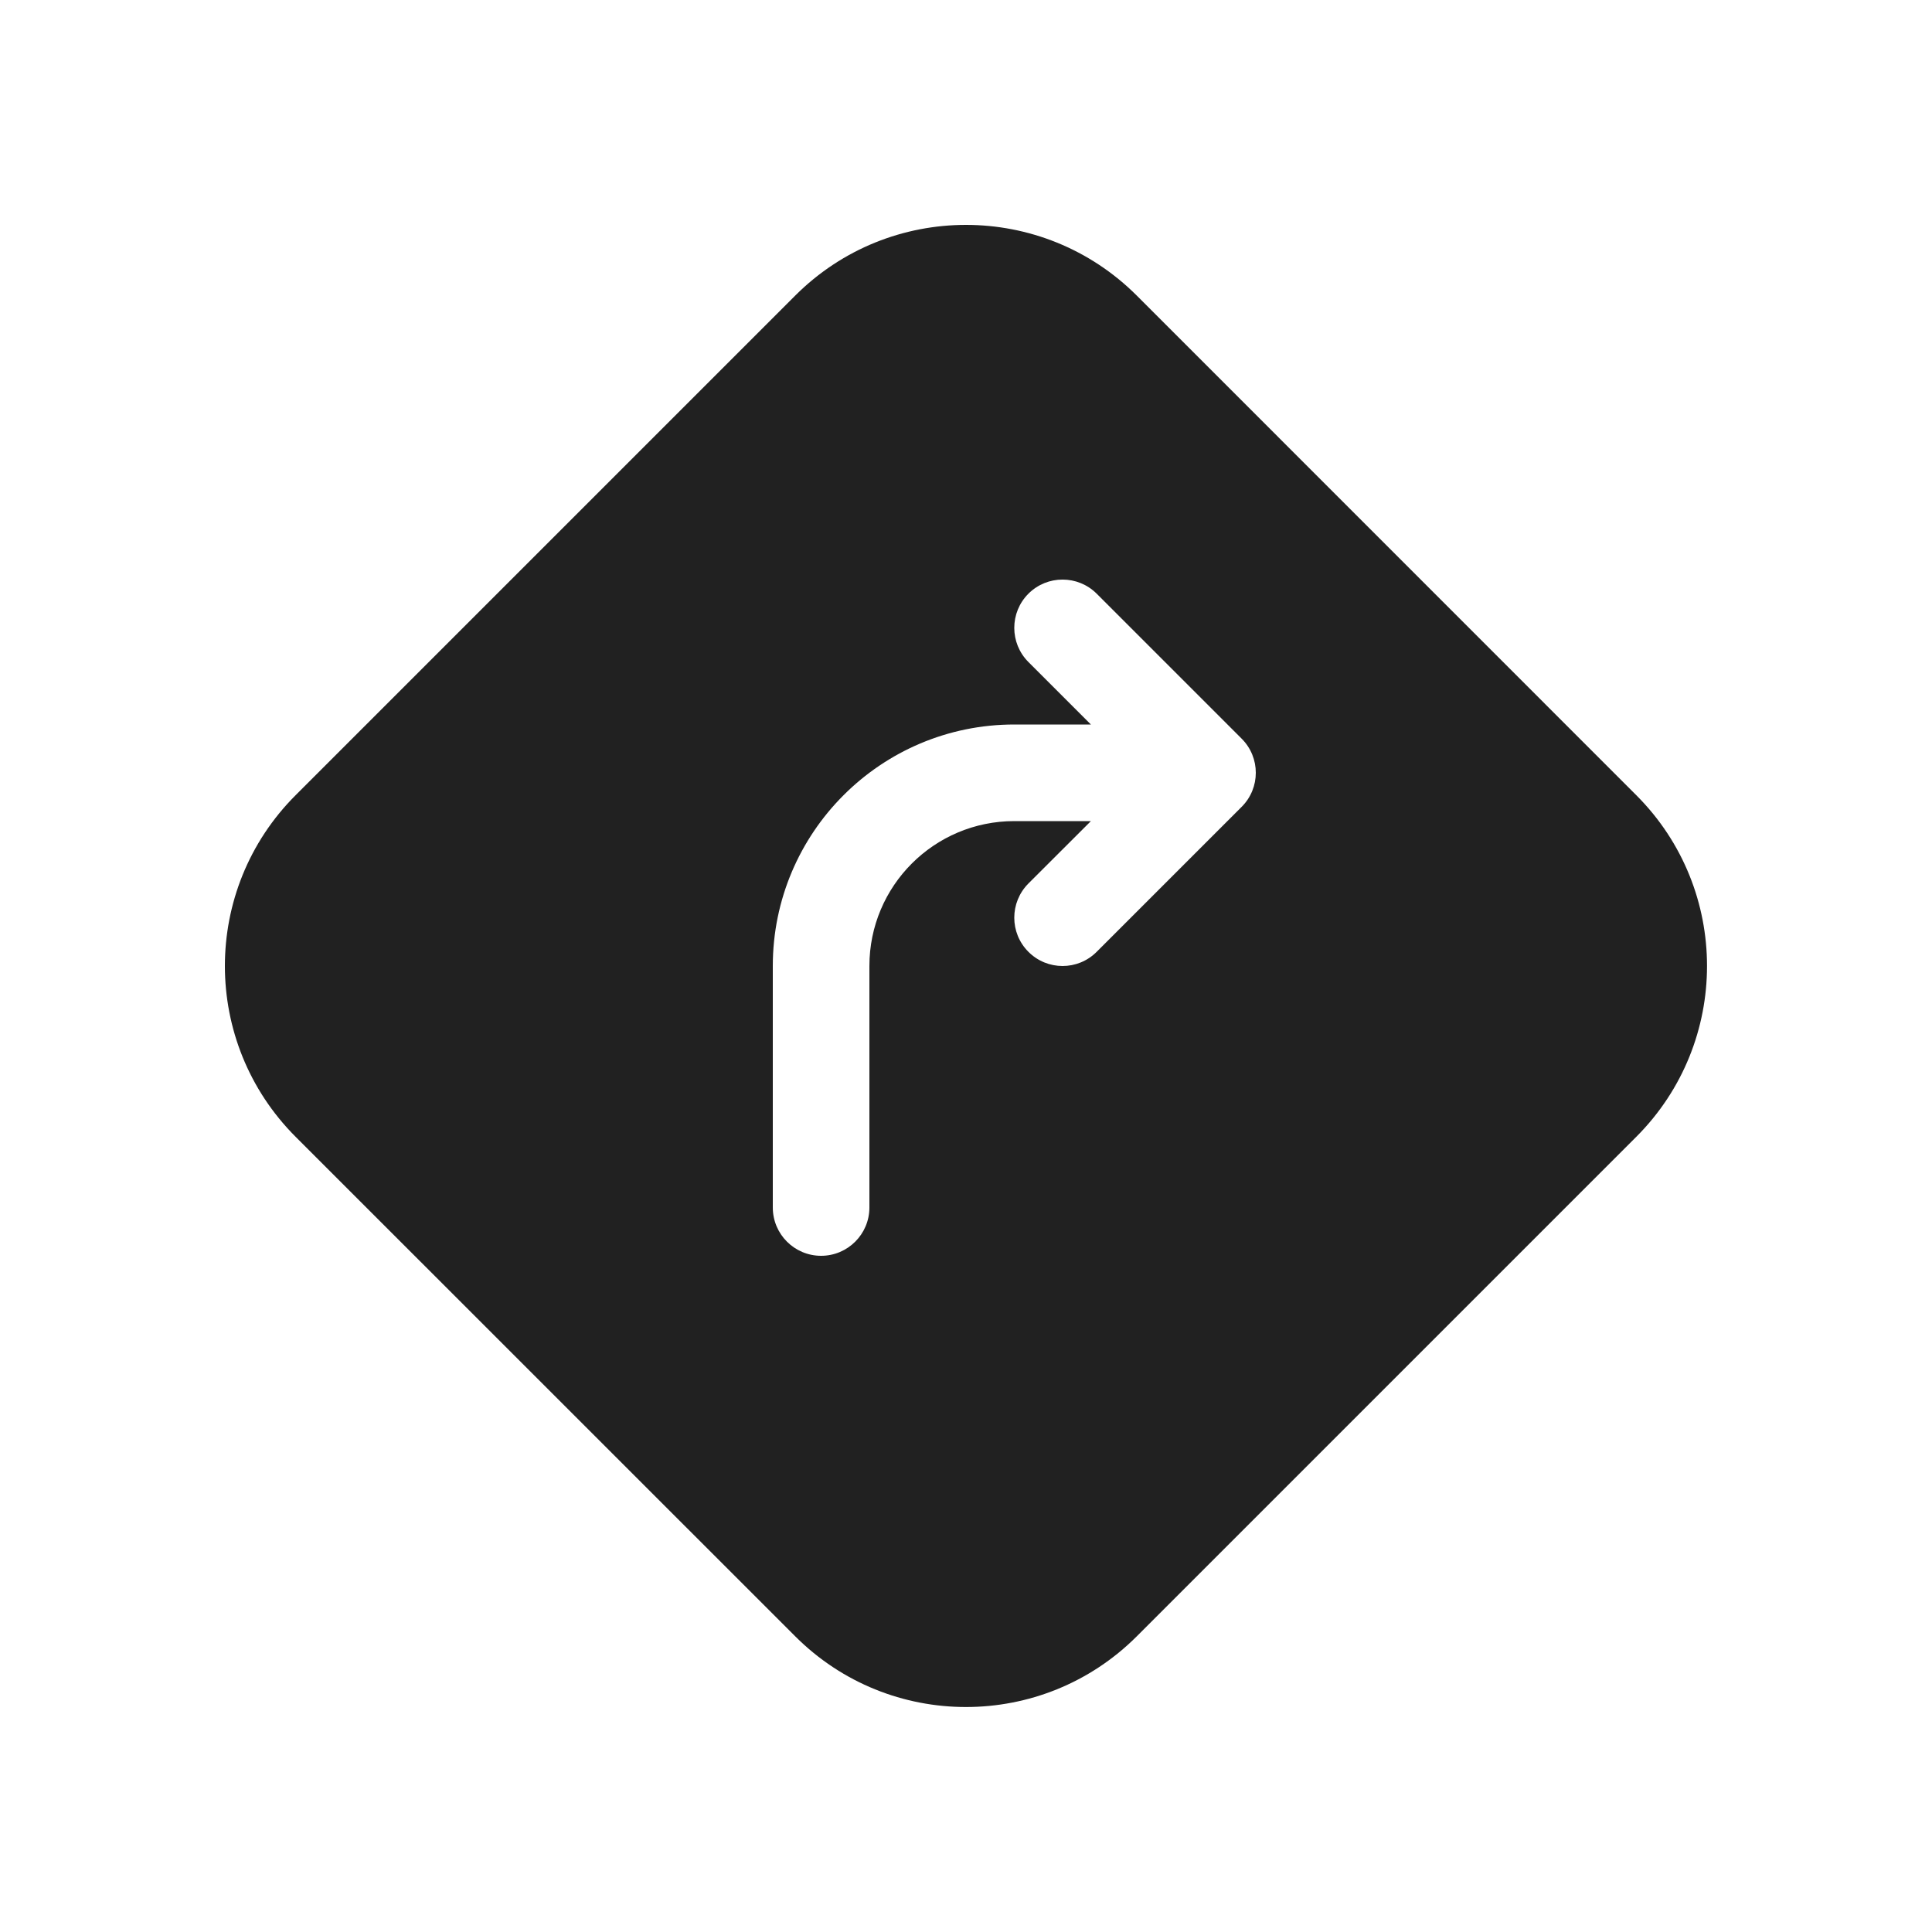
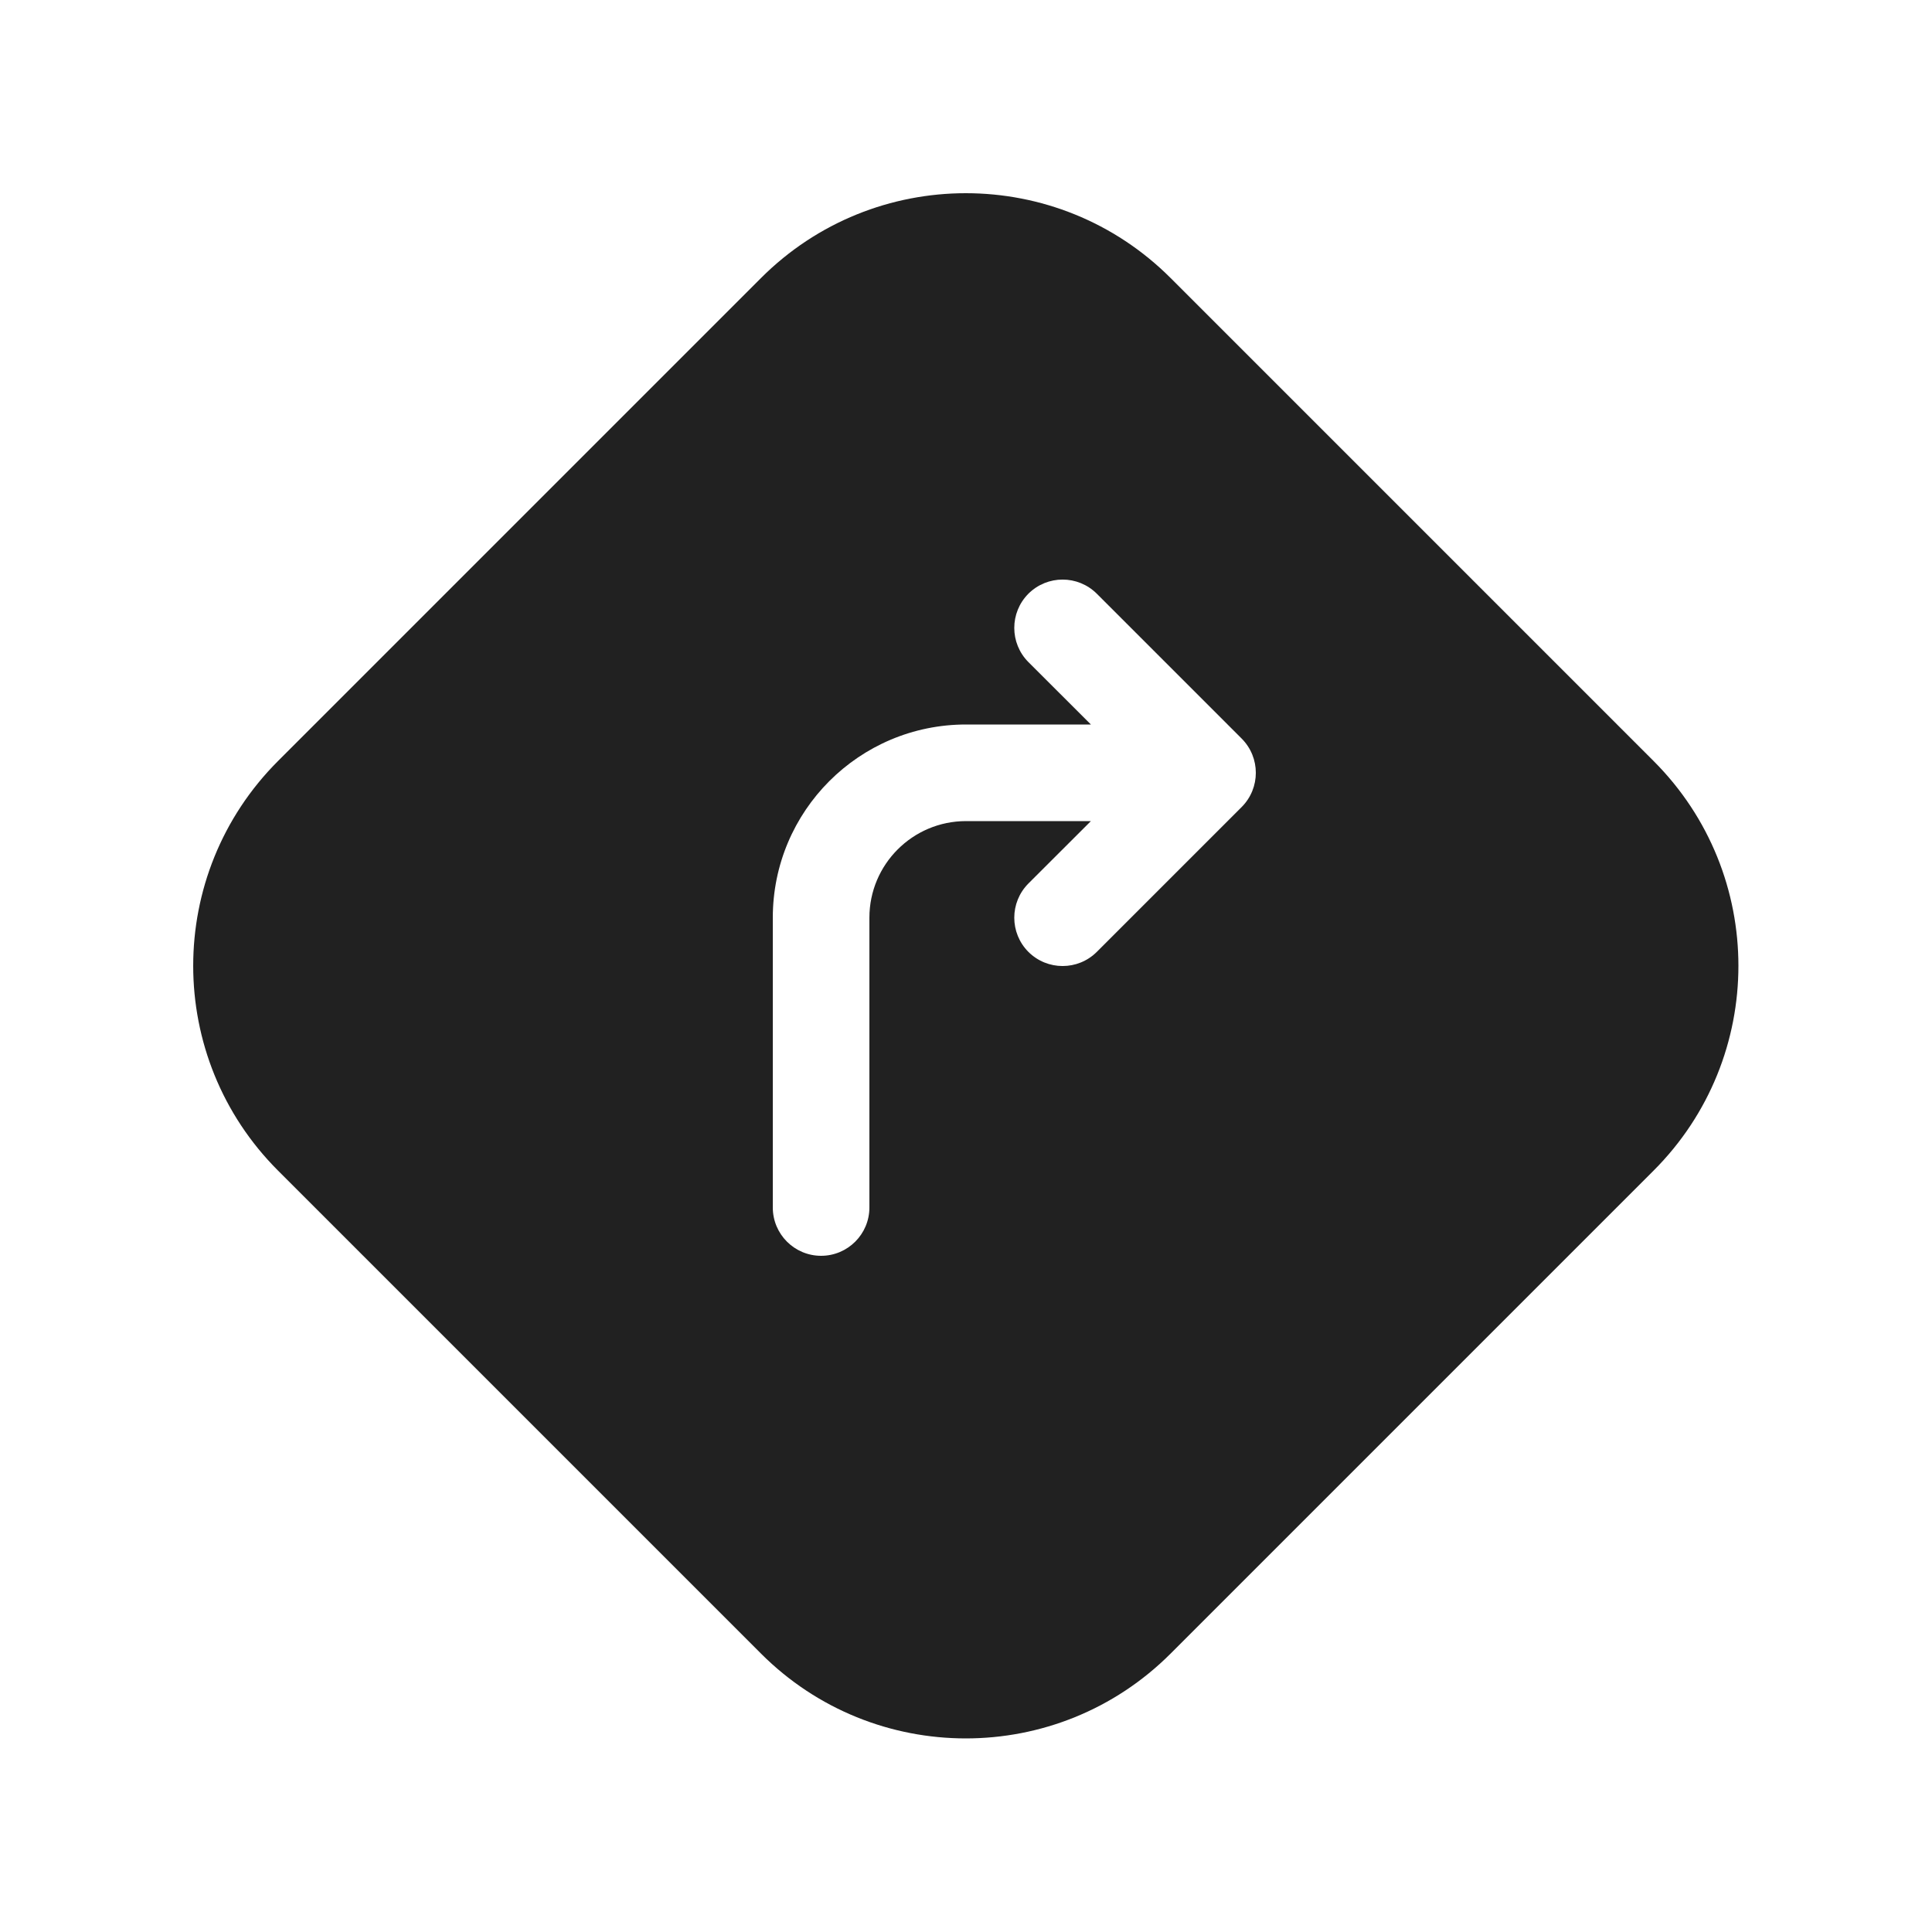
<svg xmlns="http://www.w3.org/2000/svg" viewBox="0 0 20 20" fill="none">
-   <path d="M11.768 3.06C10.791 2.084 9.208 2.084 8.232 3.06L3.06 8.232C2.084 9.208 2.084 10.791 3.06 11.768L8.232 16.939C9.208 17.915 10.791 17.915 11.768 16.939L16.939 11.768C17.915 10.791 17.915 9.208 16.939 8.232L11.768 3.06ZM10.646 6.146C10.841 5.951 11.158 5.951 11.353 6.146L12.853 7.646C13.049 7.841 13.049 8.158 12.853 8.353L11.353 9.853C11.158 10.049 10.841 10.049 10.646 9.853C10.451 9.658 10.451 9.342 10.646 9.146L11.293 8.5H10.5C9.671 8.5 9 9.171 9 10V12.5C9 12.776 8.776 13 8.5 13C8.224 13 8 12.776 8 12.5V10C8 8.619 9.119 7.5 10.5 7.5H11.293L10.646 6.853C10.451 6.658 10.451 6.341 10.646 6.146Z" fill="#212121" />
+   <path d="M7.877 2.879C9.048 1.707 10.948 1.707 12.119 2.879L17.117 7.877C18.289 9.048 18.289 10.948 17.117 12.119L12.119 17.117C10.948 18.289 9.048 18.289 7.877 17.117L2.879 12.119C1.707 10.948 1.707 9.048 2.879 7.877L7.877 2.879ZM11.354 6.146C11.158 5.951 10.842 5.951 10.646 6.146C10.451 6.342 10.451 6.658 10.646 6.854L11.293 7.5H10C8.895 7.5 8 8.395 8 9.5V12.5C8 12.776 8.224 13 8.5 13C8.776 13 9 12.776 9 12.5V9.5C9 8.948 9.448 8.5 10 8.5H11.293L10.646 9.146C10.451 9.342 10.451 9.658 10.646 9.854C10.842 10.049 11.158 10.049 11.354 9.854L12.854 8.354C13.049 8.158 13.049 7.842 12.854 7.646L11.354 6.146Z" fill="#212121" />
</svg>
